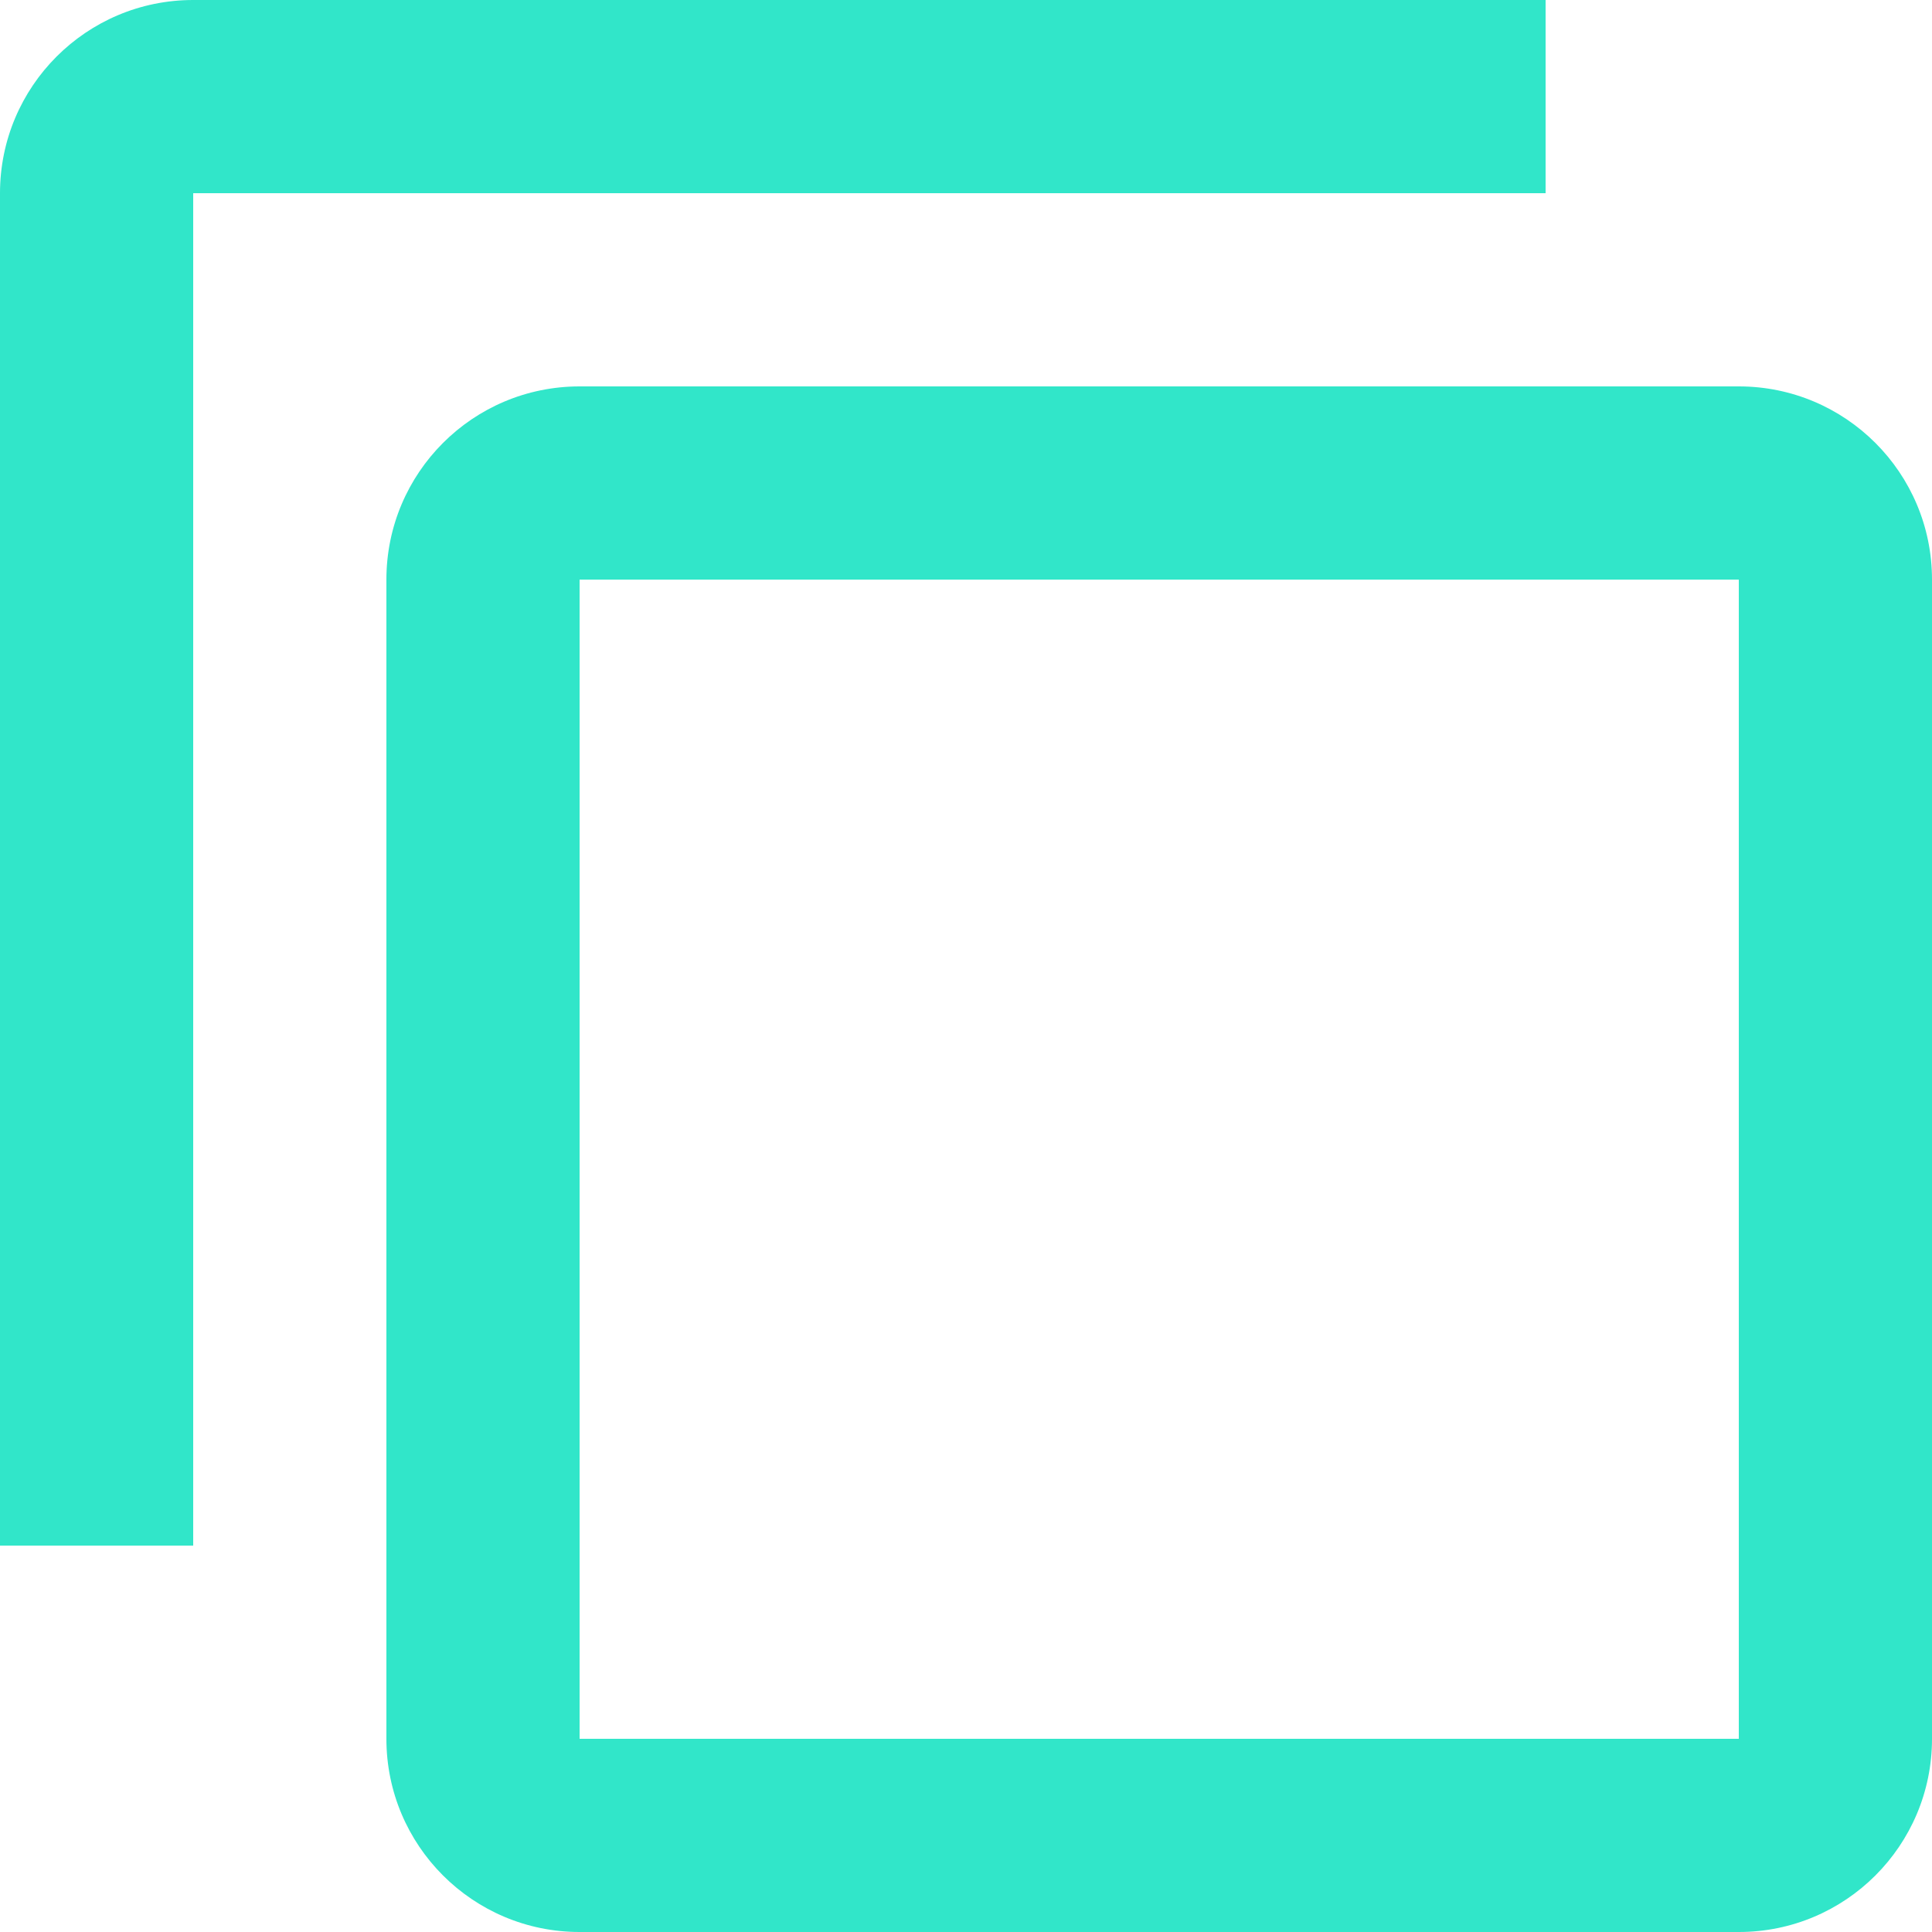
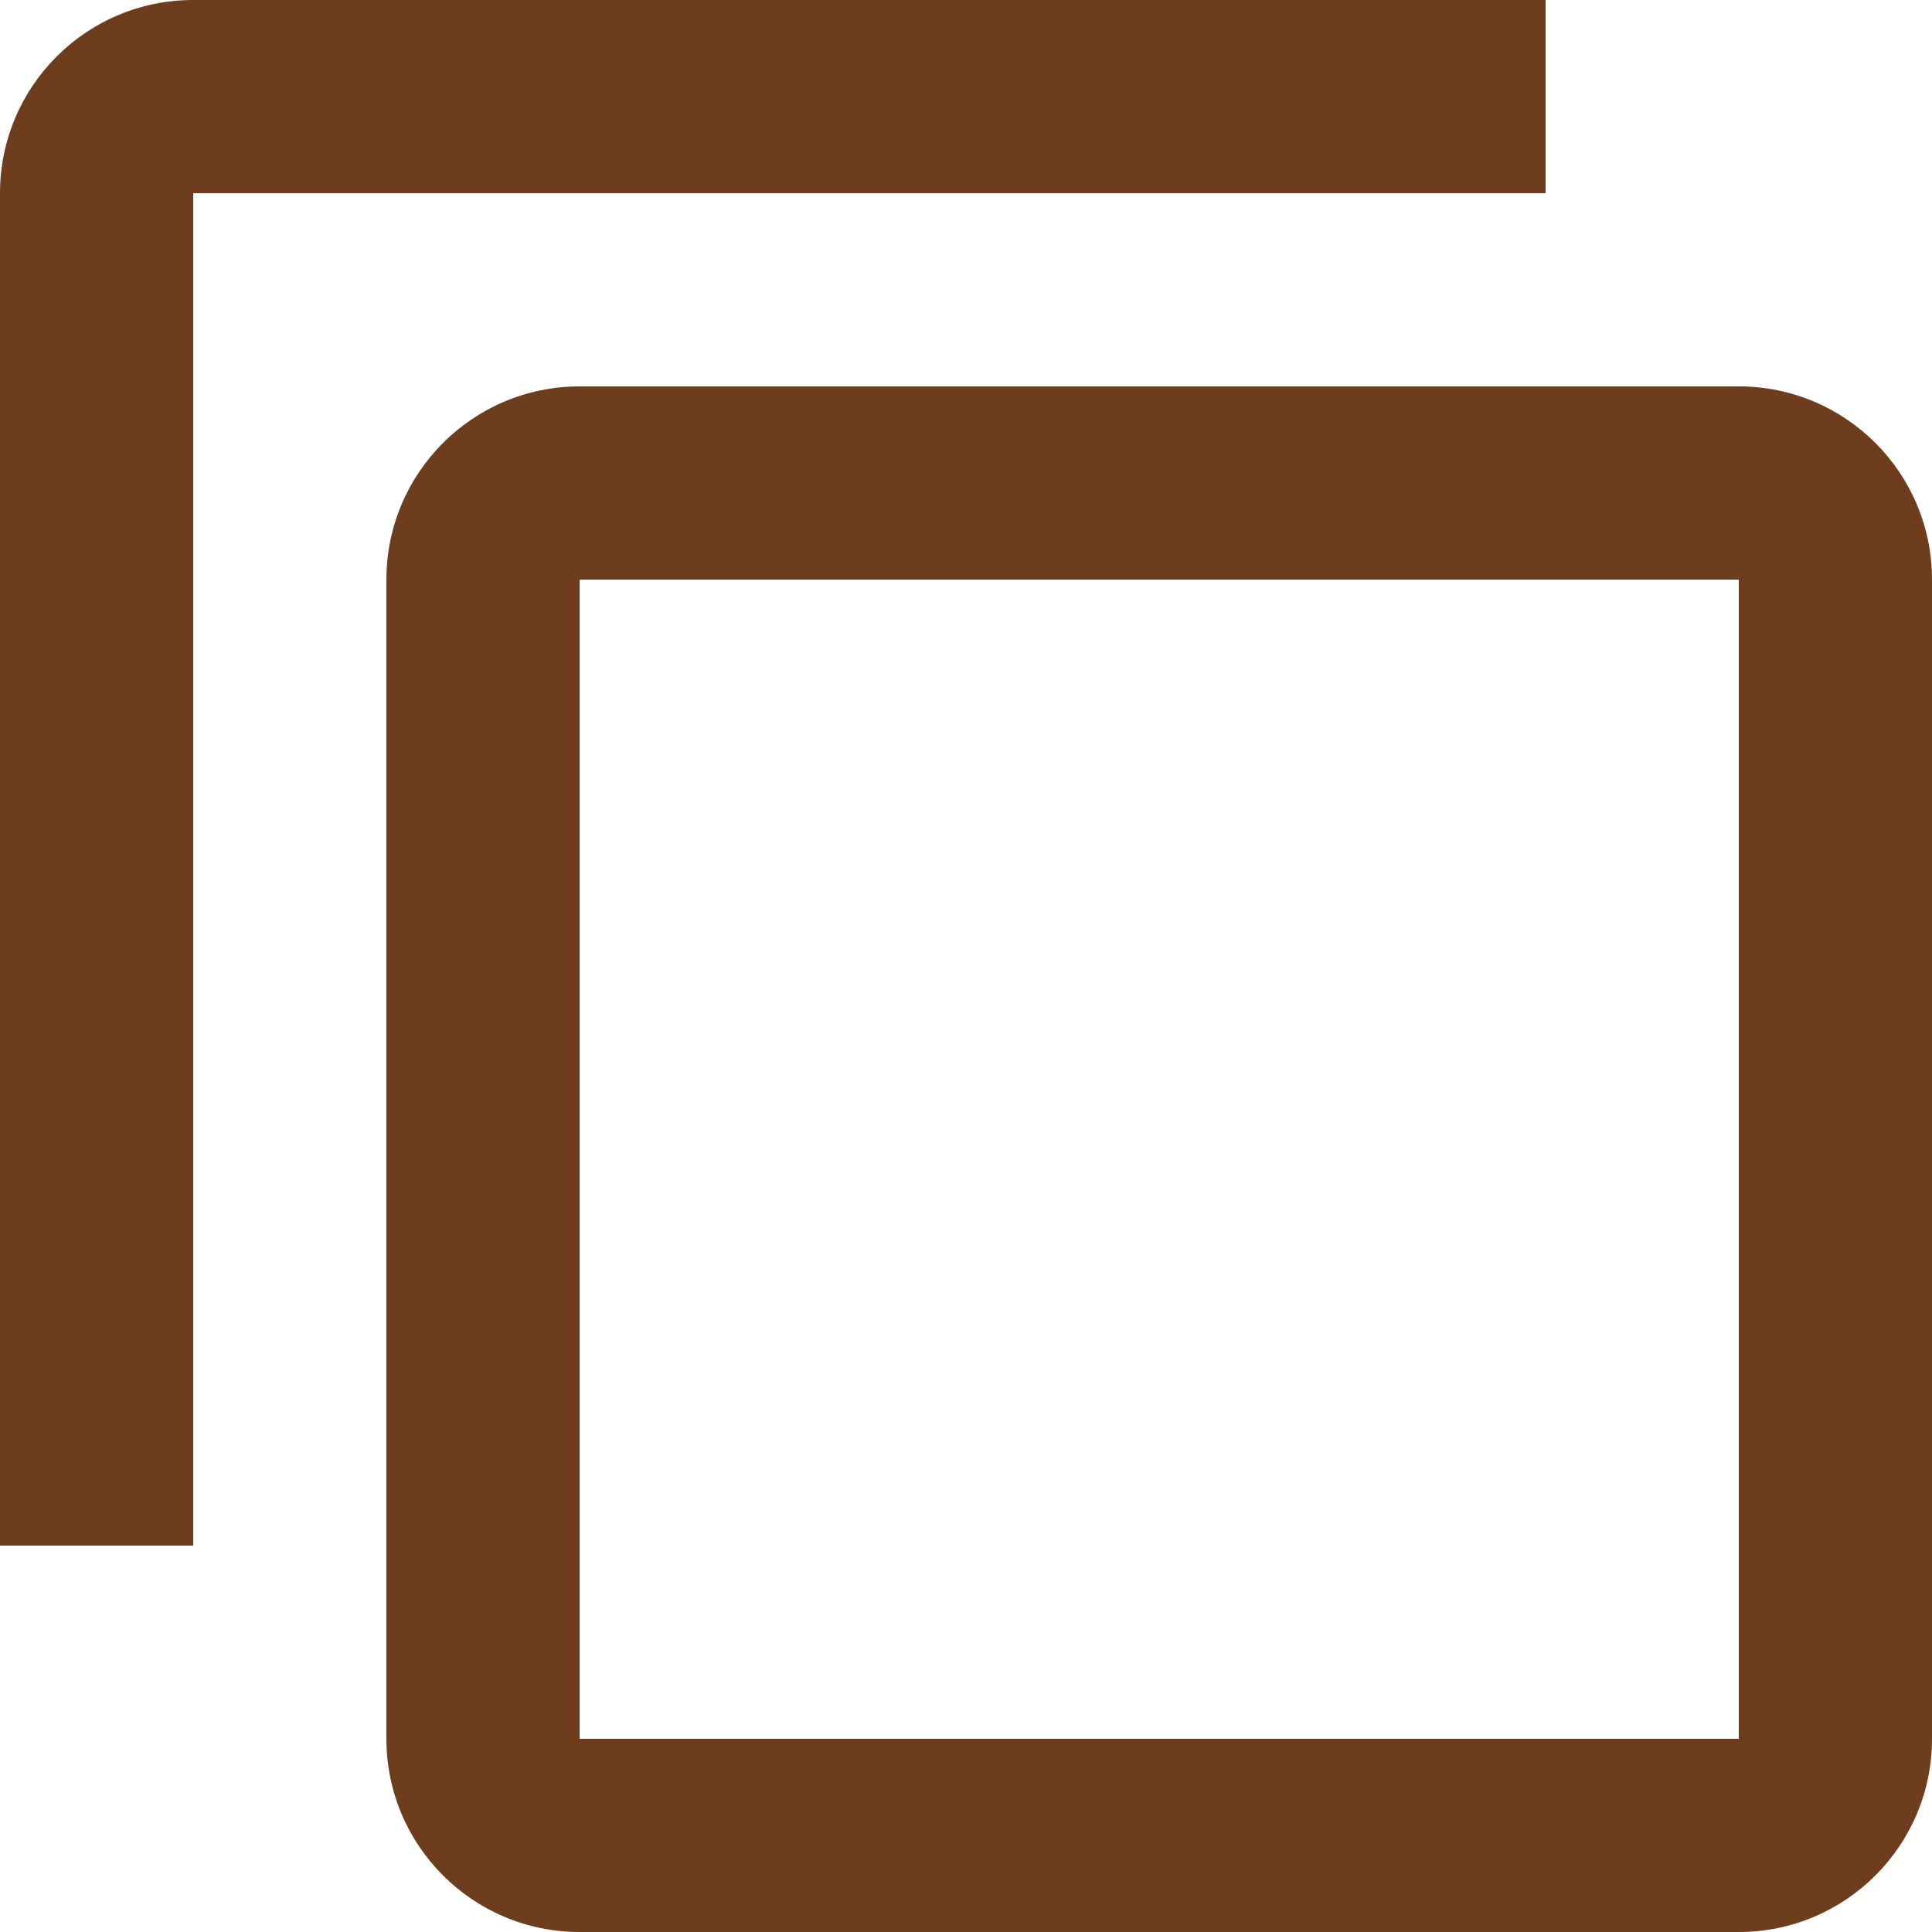
<svg xmlns="http://www.w3.org/2000/svg" width="20" height="20" viewBox="0 0 20 20" fill="none">
-   <path d="M2 0C0.895 0 0 0.895 0 2V16H2V2H16V0H2ZM6 4C4.895 4 4 4.895 4 6V18C4 19.105 4.895 20 6 20H18C19.105 20 20 19.105 20 18V6C20 4.895 19.105 4 18 4H6ZM6 6H18V18H6V6Z" fill="#31E6C9" />
+   <path d="M2 0C0.895 0 0 0.895 0 2V16H2V2H16V0H2ZM6 4C4.895 4 4 4.895 4 6V18C4 19.105 4.895 20 6 20H18C19.105 20 20 19.105 20 18V6C20 4.895 19.105 4 18 4H6ZM6 6H18V18H6V6Z" fill="#6D3D1E" />
</svg>
